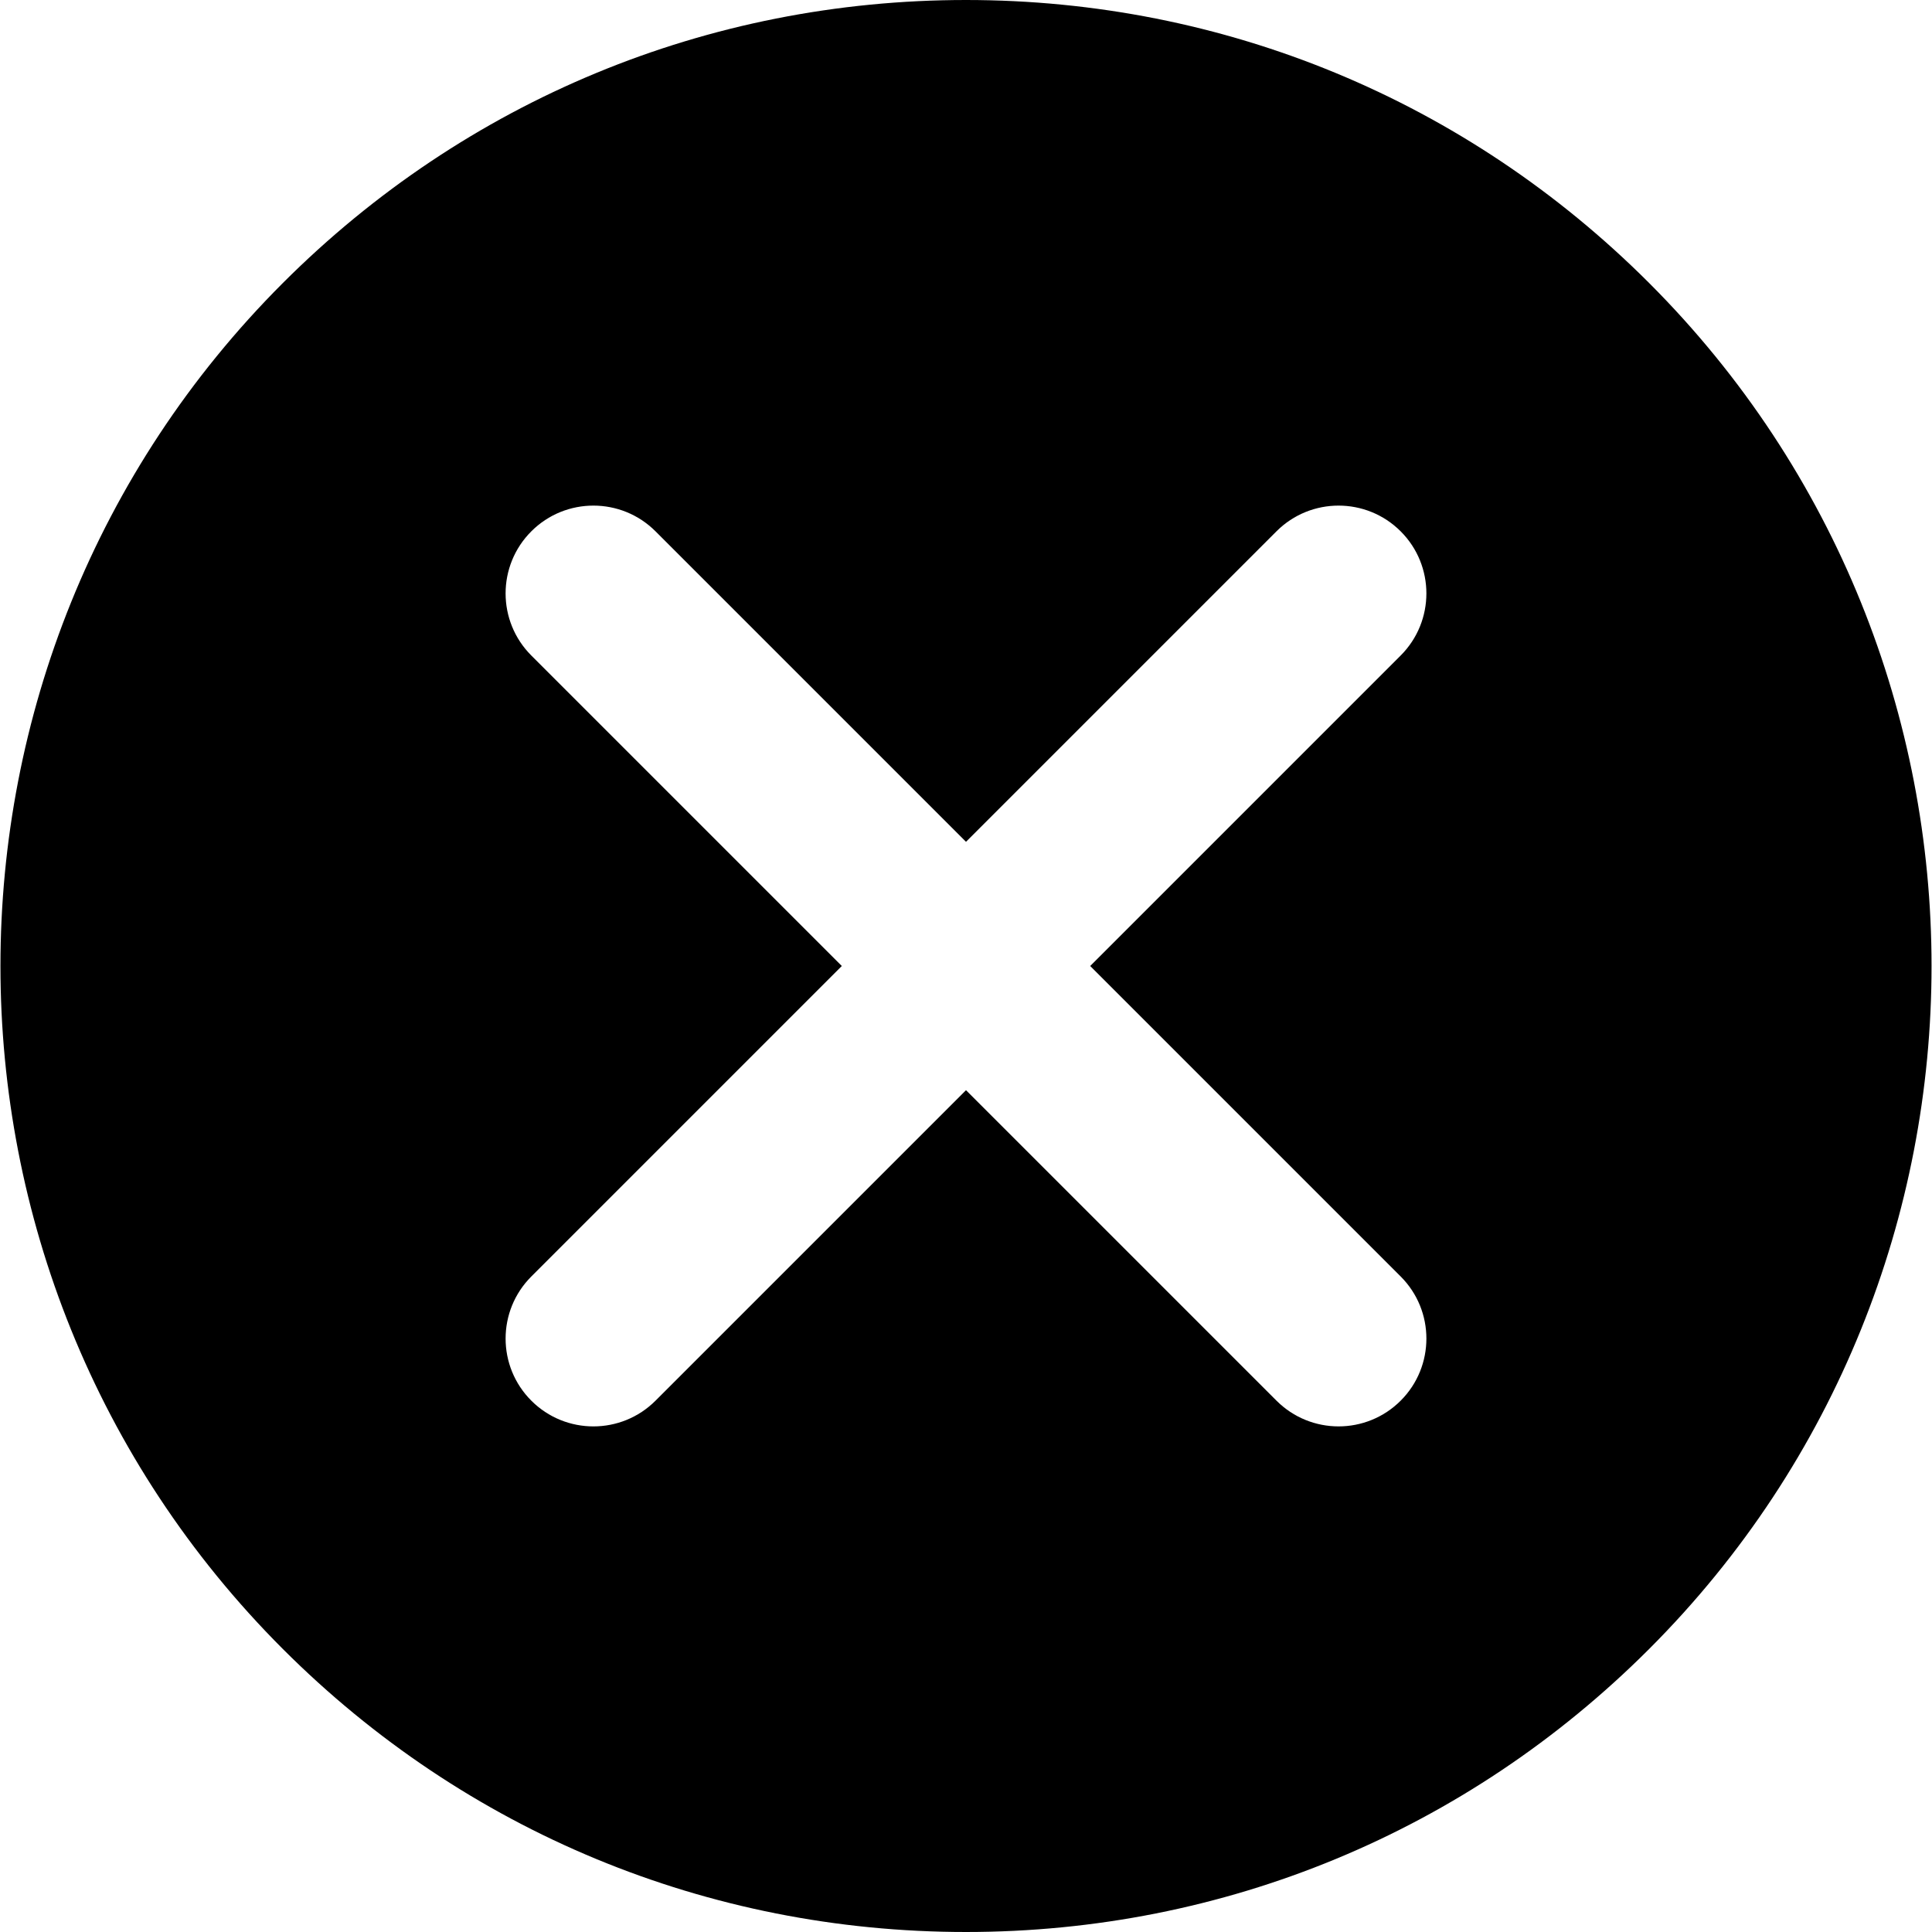
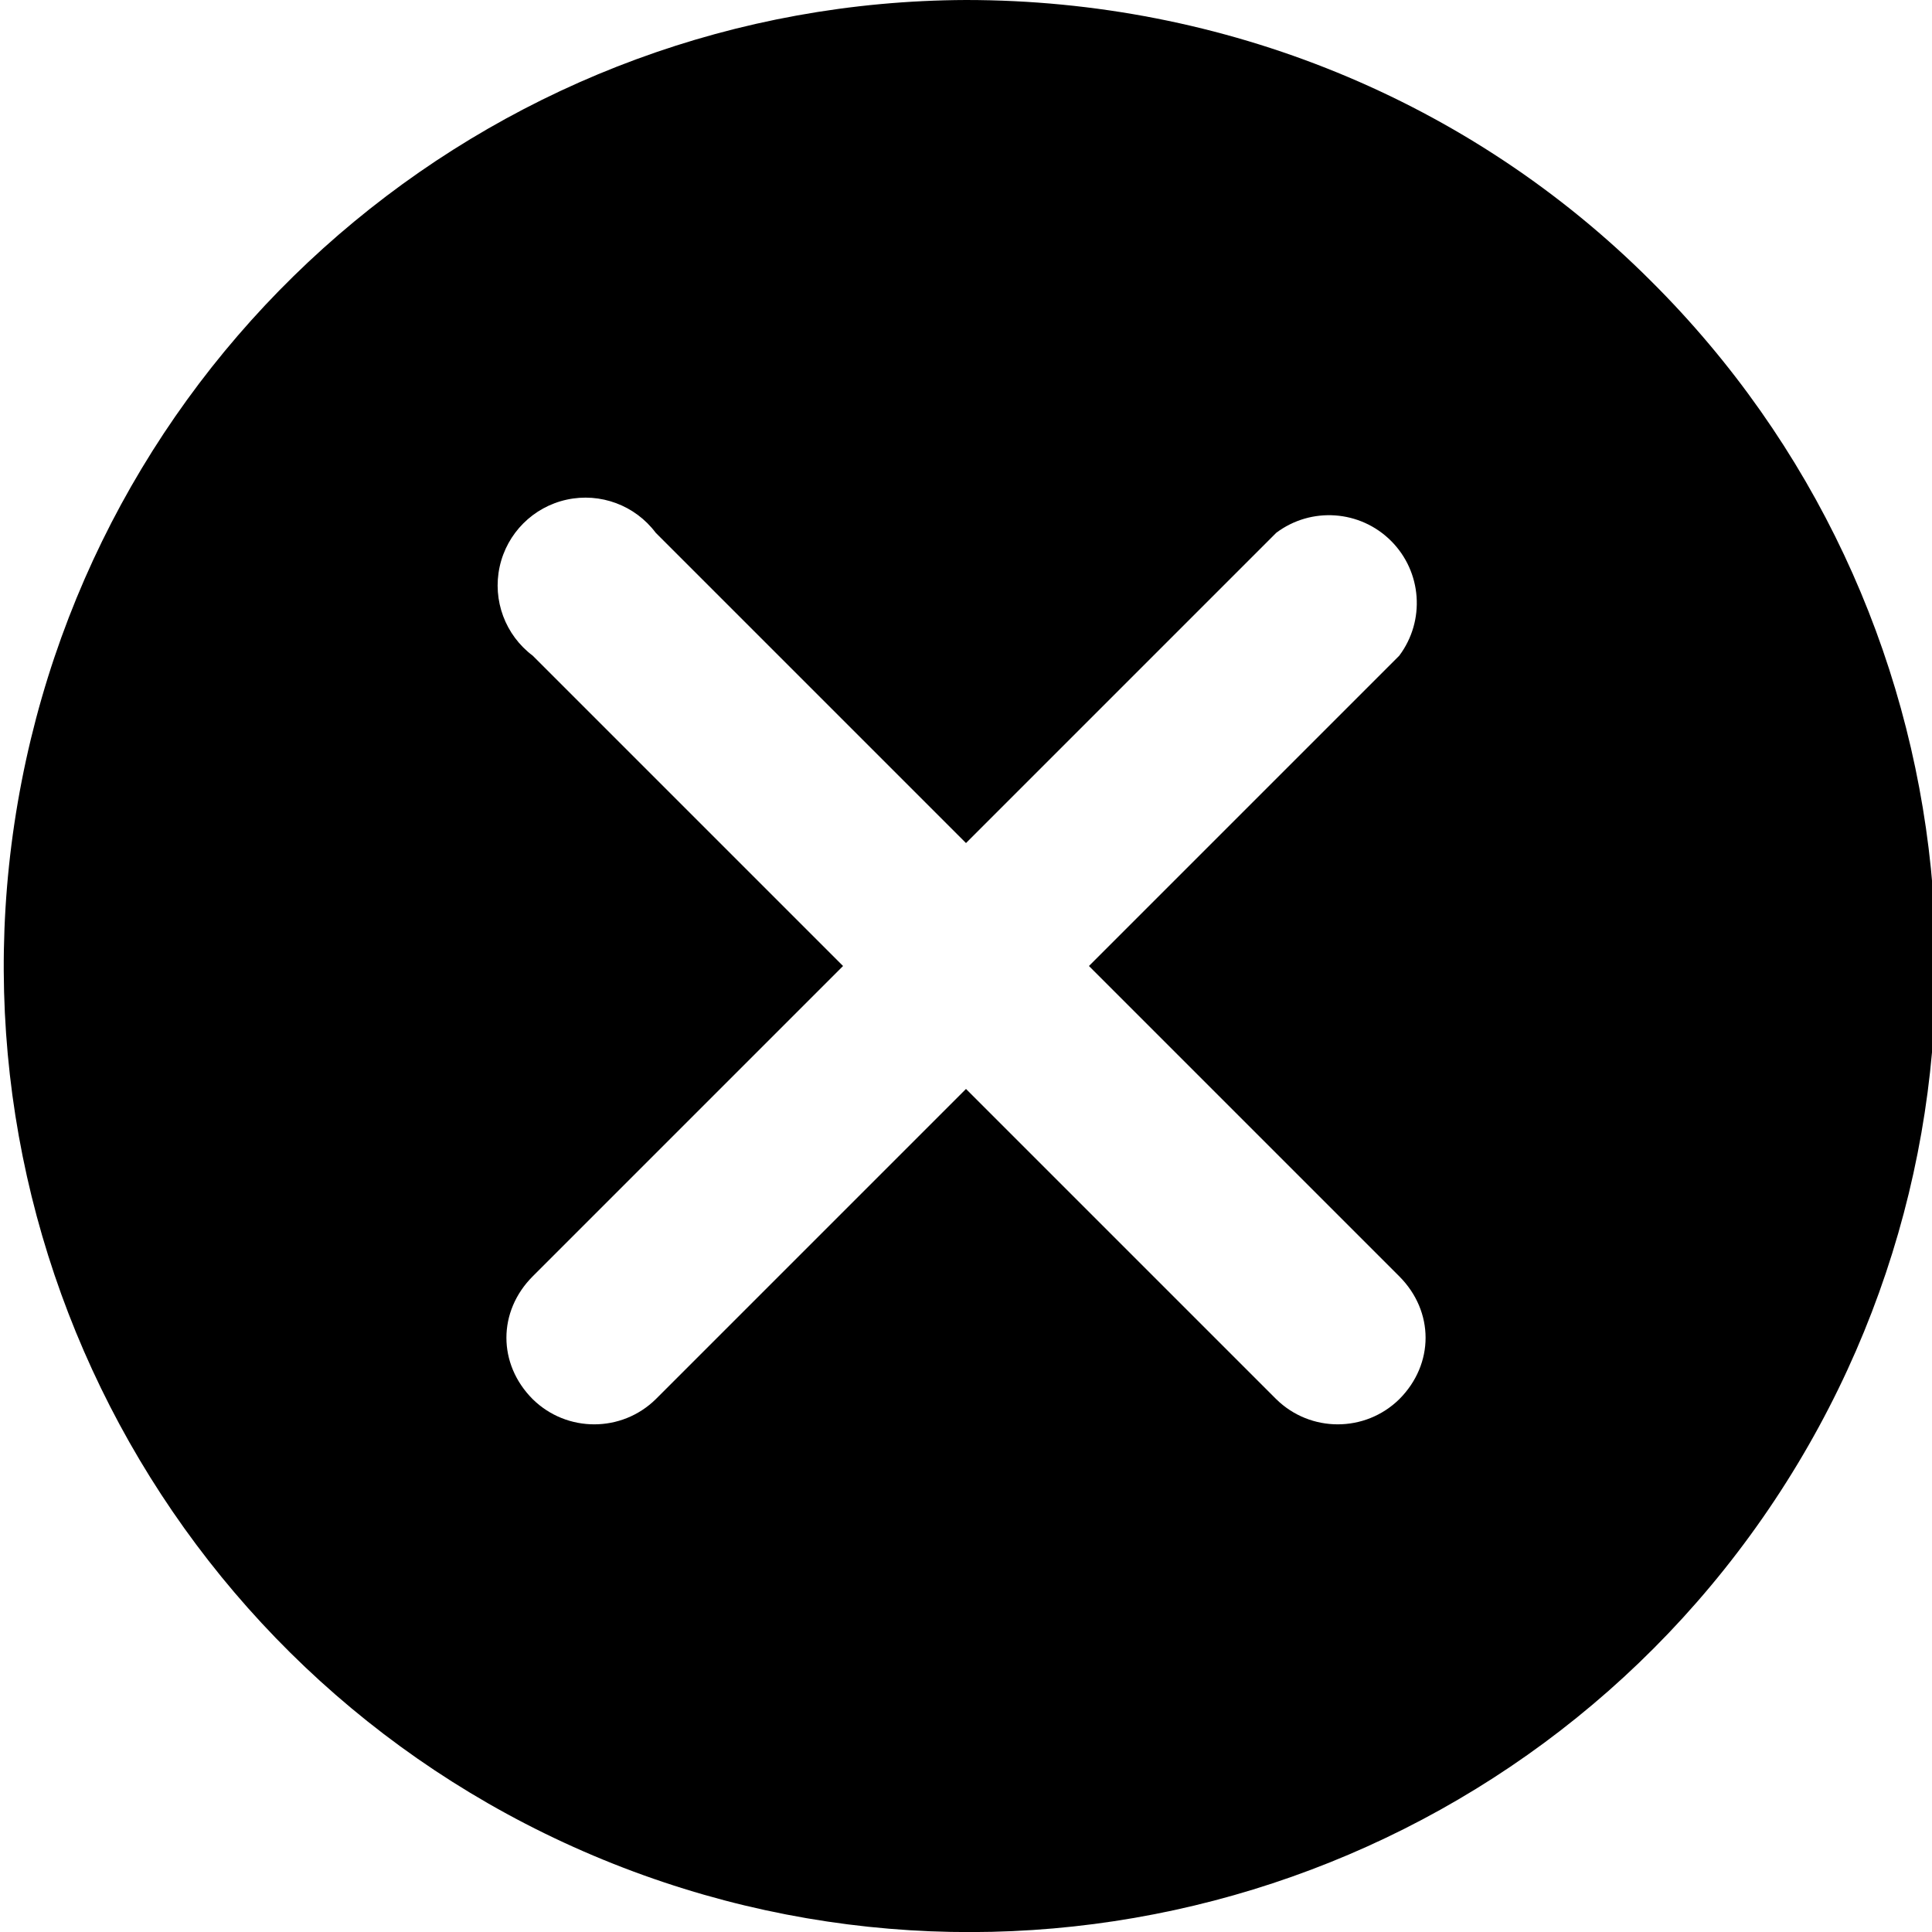
- <svg xmlns="http://www.w3.org/2000/svg" fill="currentColor" version="1.1" id="Layer_1" x="0px" y="0px" viewBox="0 0 330 330" style="enable-background:new 0 0 330 330;" xml:space="preserve">
-   <g id="XMLID_28_">
-     <path id="XMLID_29_" d="M165,0C120.926,0,79.492,17.163,48.328,48.327c-64.334,64.333-64.334,169.011-0.002,233.345   C79.49,312.837,120.926,330,165,330c44.072,0,85.508-17.163,116.672-48.328c64.334-64.334,64.334-169.012,0-233.345   C250.508,17.163,209.072,0,165,0z M239.246,239.245c-2.93,2.929-6.768,4.394-10.607,4.394c-3.838,0-7.678-1.465-10.605-4.394   L165,186.213l-53.033,53.033c-2.93,2.929-6.768,4.394-10.607,4.394c-3.838,0-7.678-1.465-10.605-4.394   c-5.859-5.857-5.859-15.355,0-21.213L143.787,165l-53.033-53.033c-5.859-5.857-5.859-15.355,0-21.213   c5.857-5.857,15.355-5.857,21.213,0L165,143.787l53.031-53.033c5.857-5.857,15.355-5.857,21.213,0   c5.859,5.857,5.859,15.355,0,21.213L186.213,165l53.033,53.032C245.104,223.89,245.104,233.388,239.246,239.245z" />
-   </g>
+ <svg xmlns="http://www.w3.org/2000/svg" xml:space="preserve" fill="currentColor" viewBox="0 0 330 330">
+   <path d="M165 0a165 165 0 1 0 117 48C251 17 209 0 165 0zm74 239a15 15 0 0 1-21 0l-53-53-53 53a15 15 0 0 1-21 0c-6-6-6-15 0-21l53-53-53-53a15 15 0 1 1 21-21l53 53 53-53a15 15 0 0 1 21 21l-53 53 53 53c6 6 6 15 0 21z" />
</svg>
